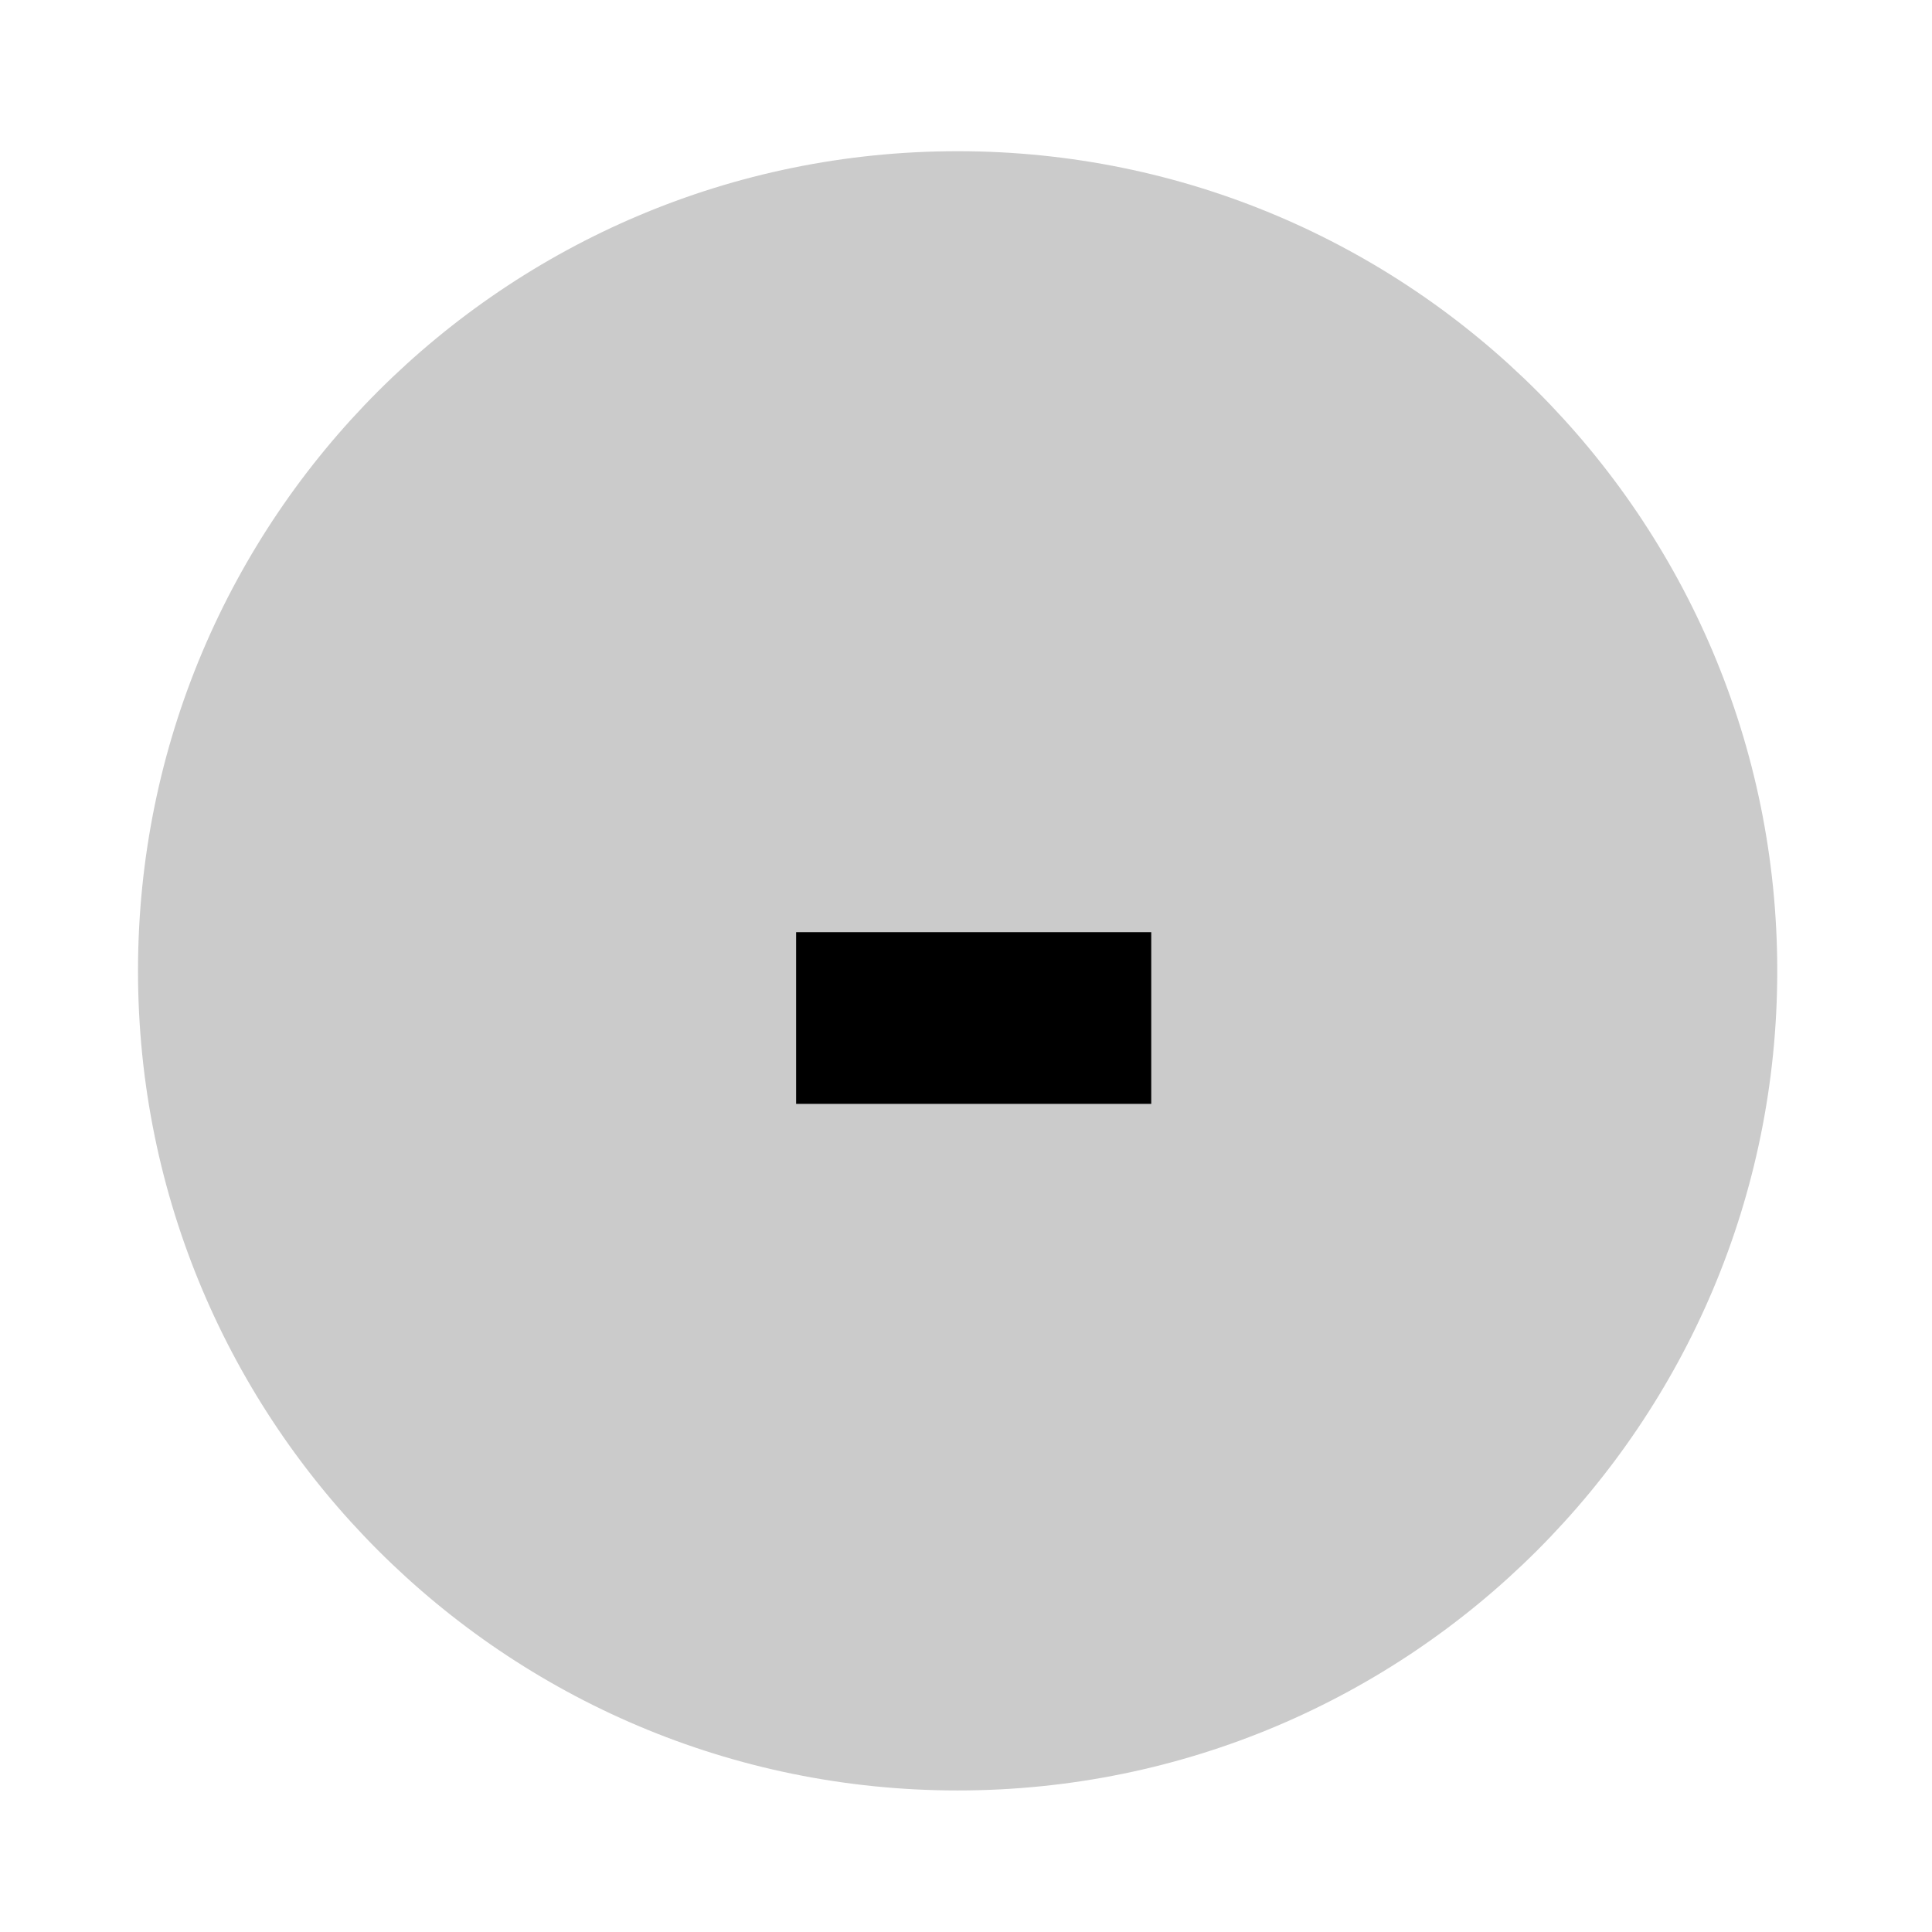
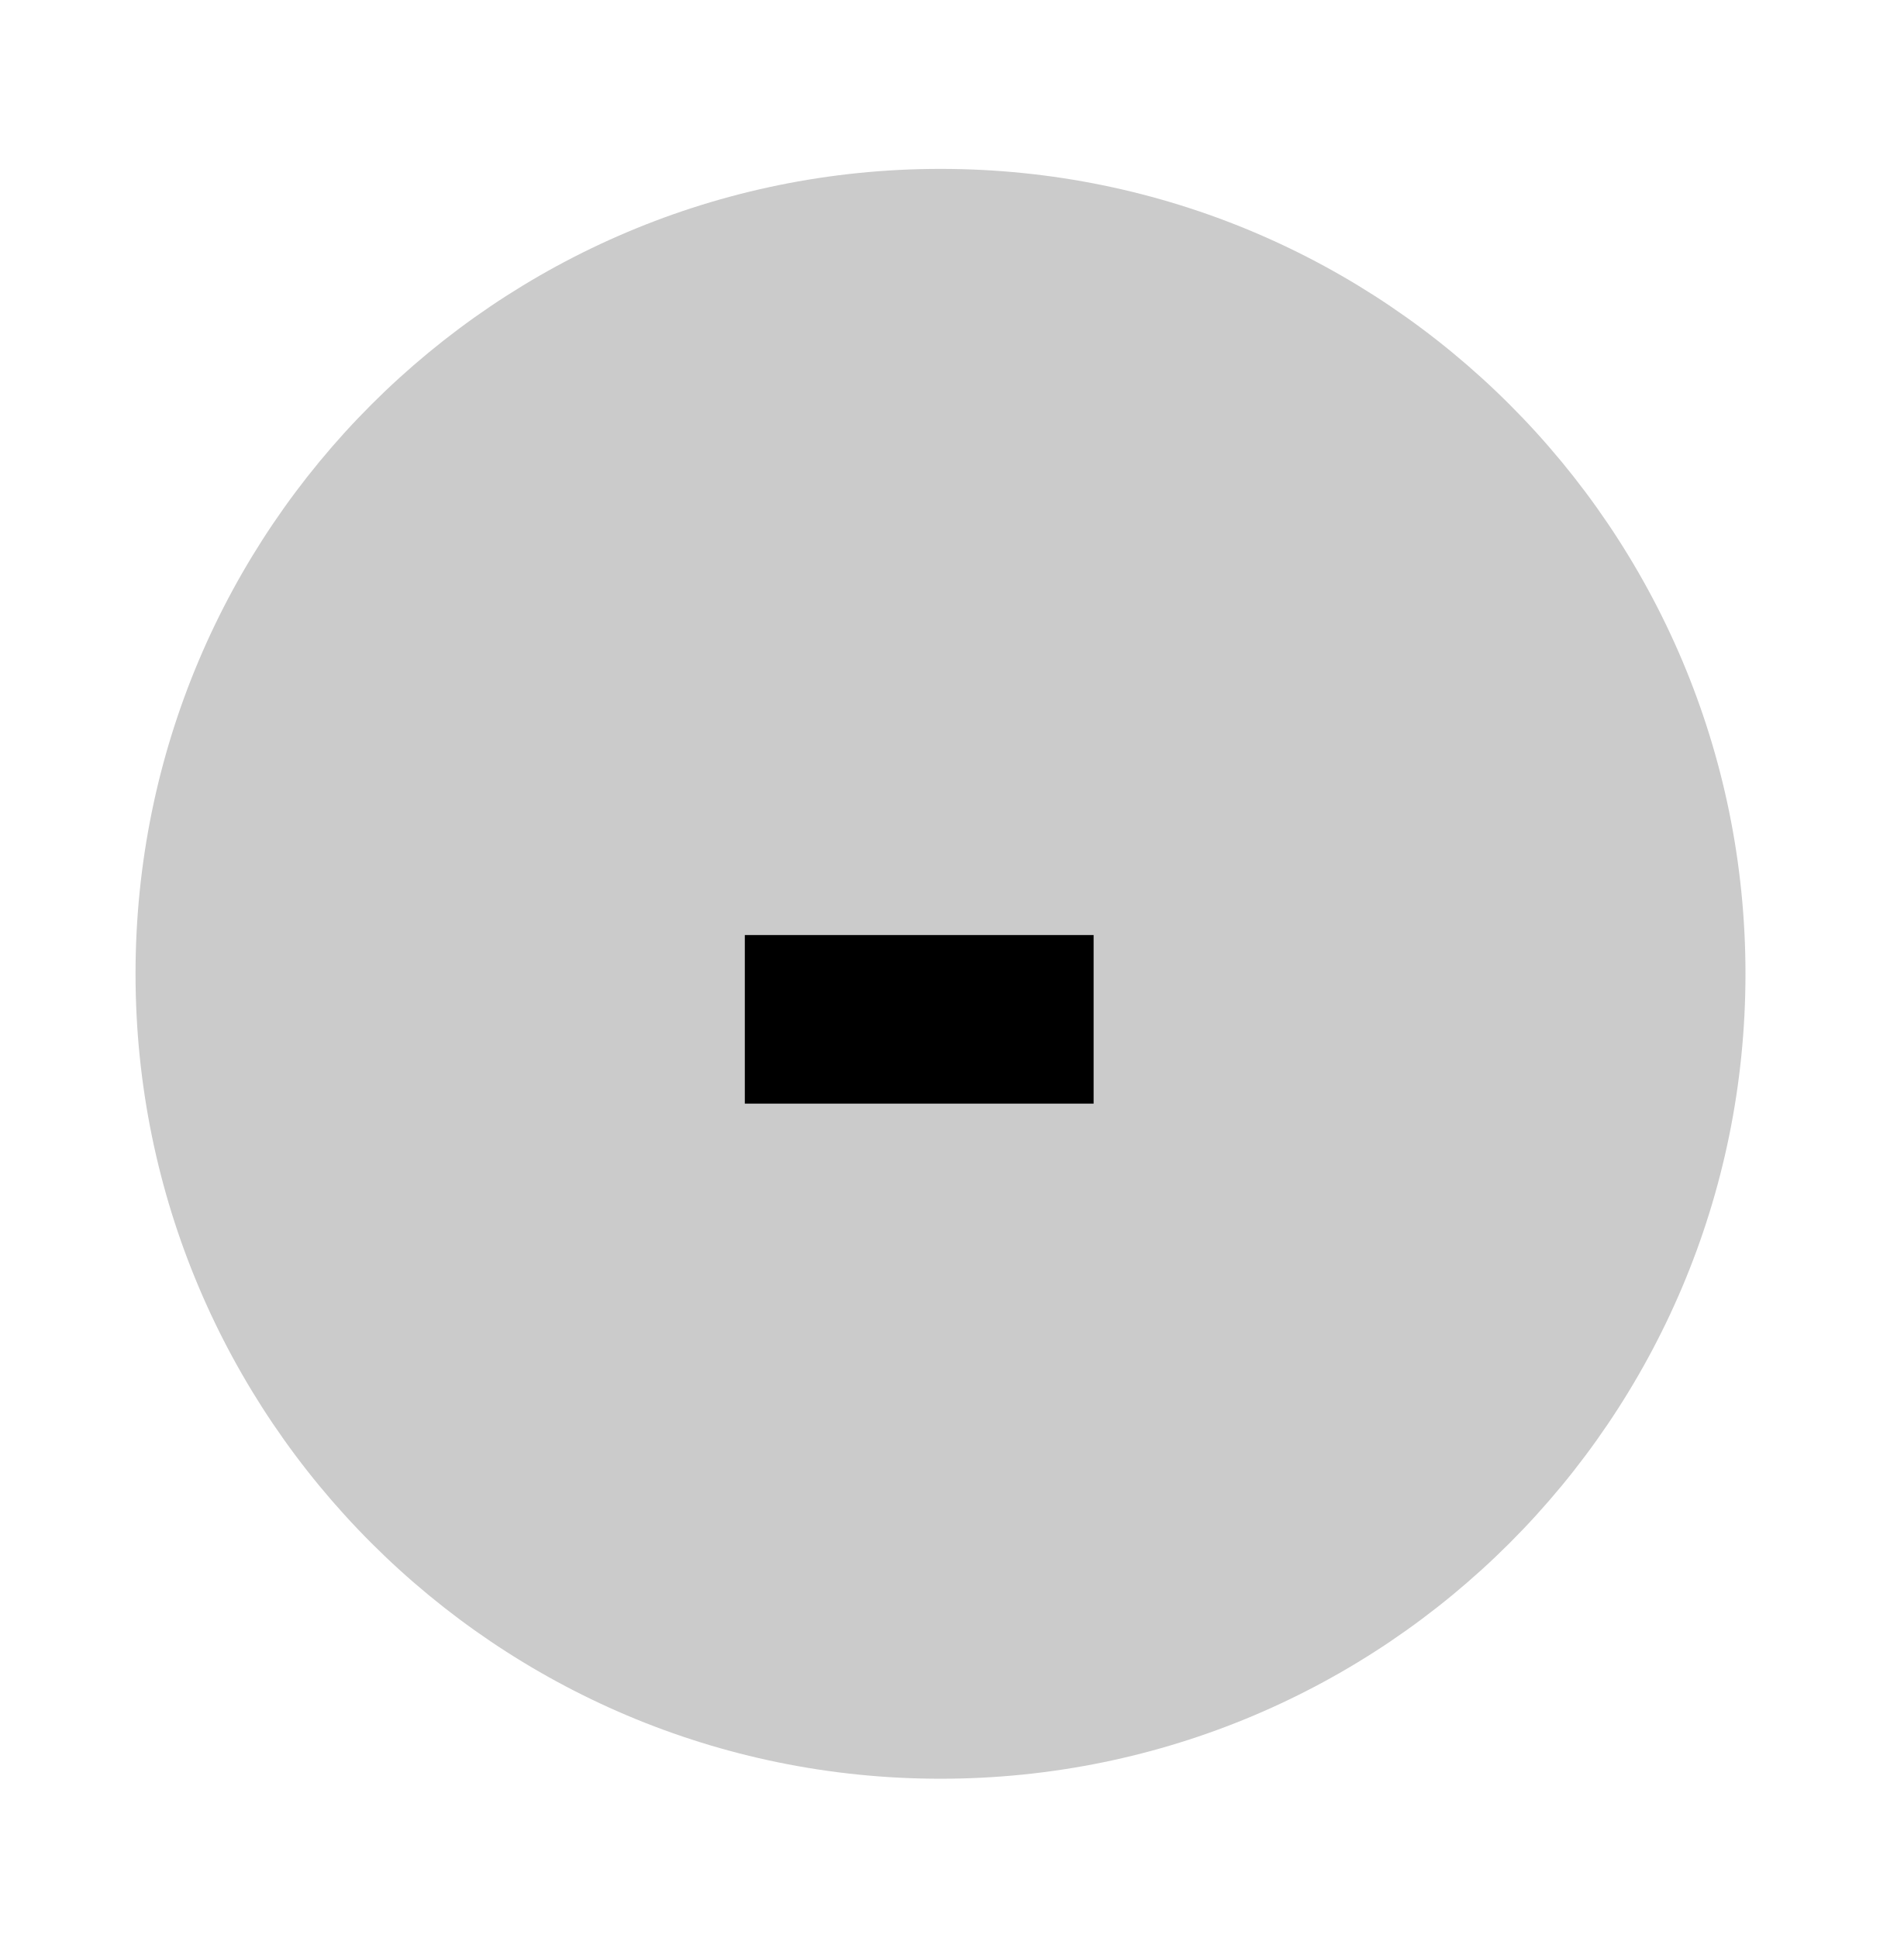
- <svg xmlns="http://www.w3.org/2000/svg" width="42" height="42" viewBox="0 0 42 42" fill="none">
-   <circle cx="20.818" cy="21.105" r="17.818" fill="#CBCBCB" />
-   <path d="M25.027 20.265H17.307V23.997H25.027V20.265Z" fill="black" />
+ <svg xmlns="http://www.w3.org/2000/svg" width="55" height="56" viewBox="0 0 55 56" fill="none">
+   <circle cx="27.175" cy="28.139" r="23.259" fill="#CBCBCB" />
+   <path d="M31.599 27.019H21.521V31.89H31.599V27.019Z" fill="black" />
</svg>
